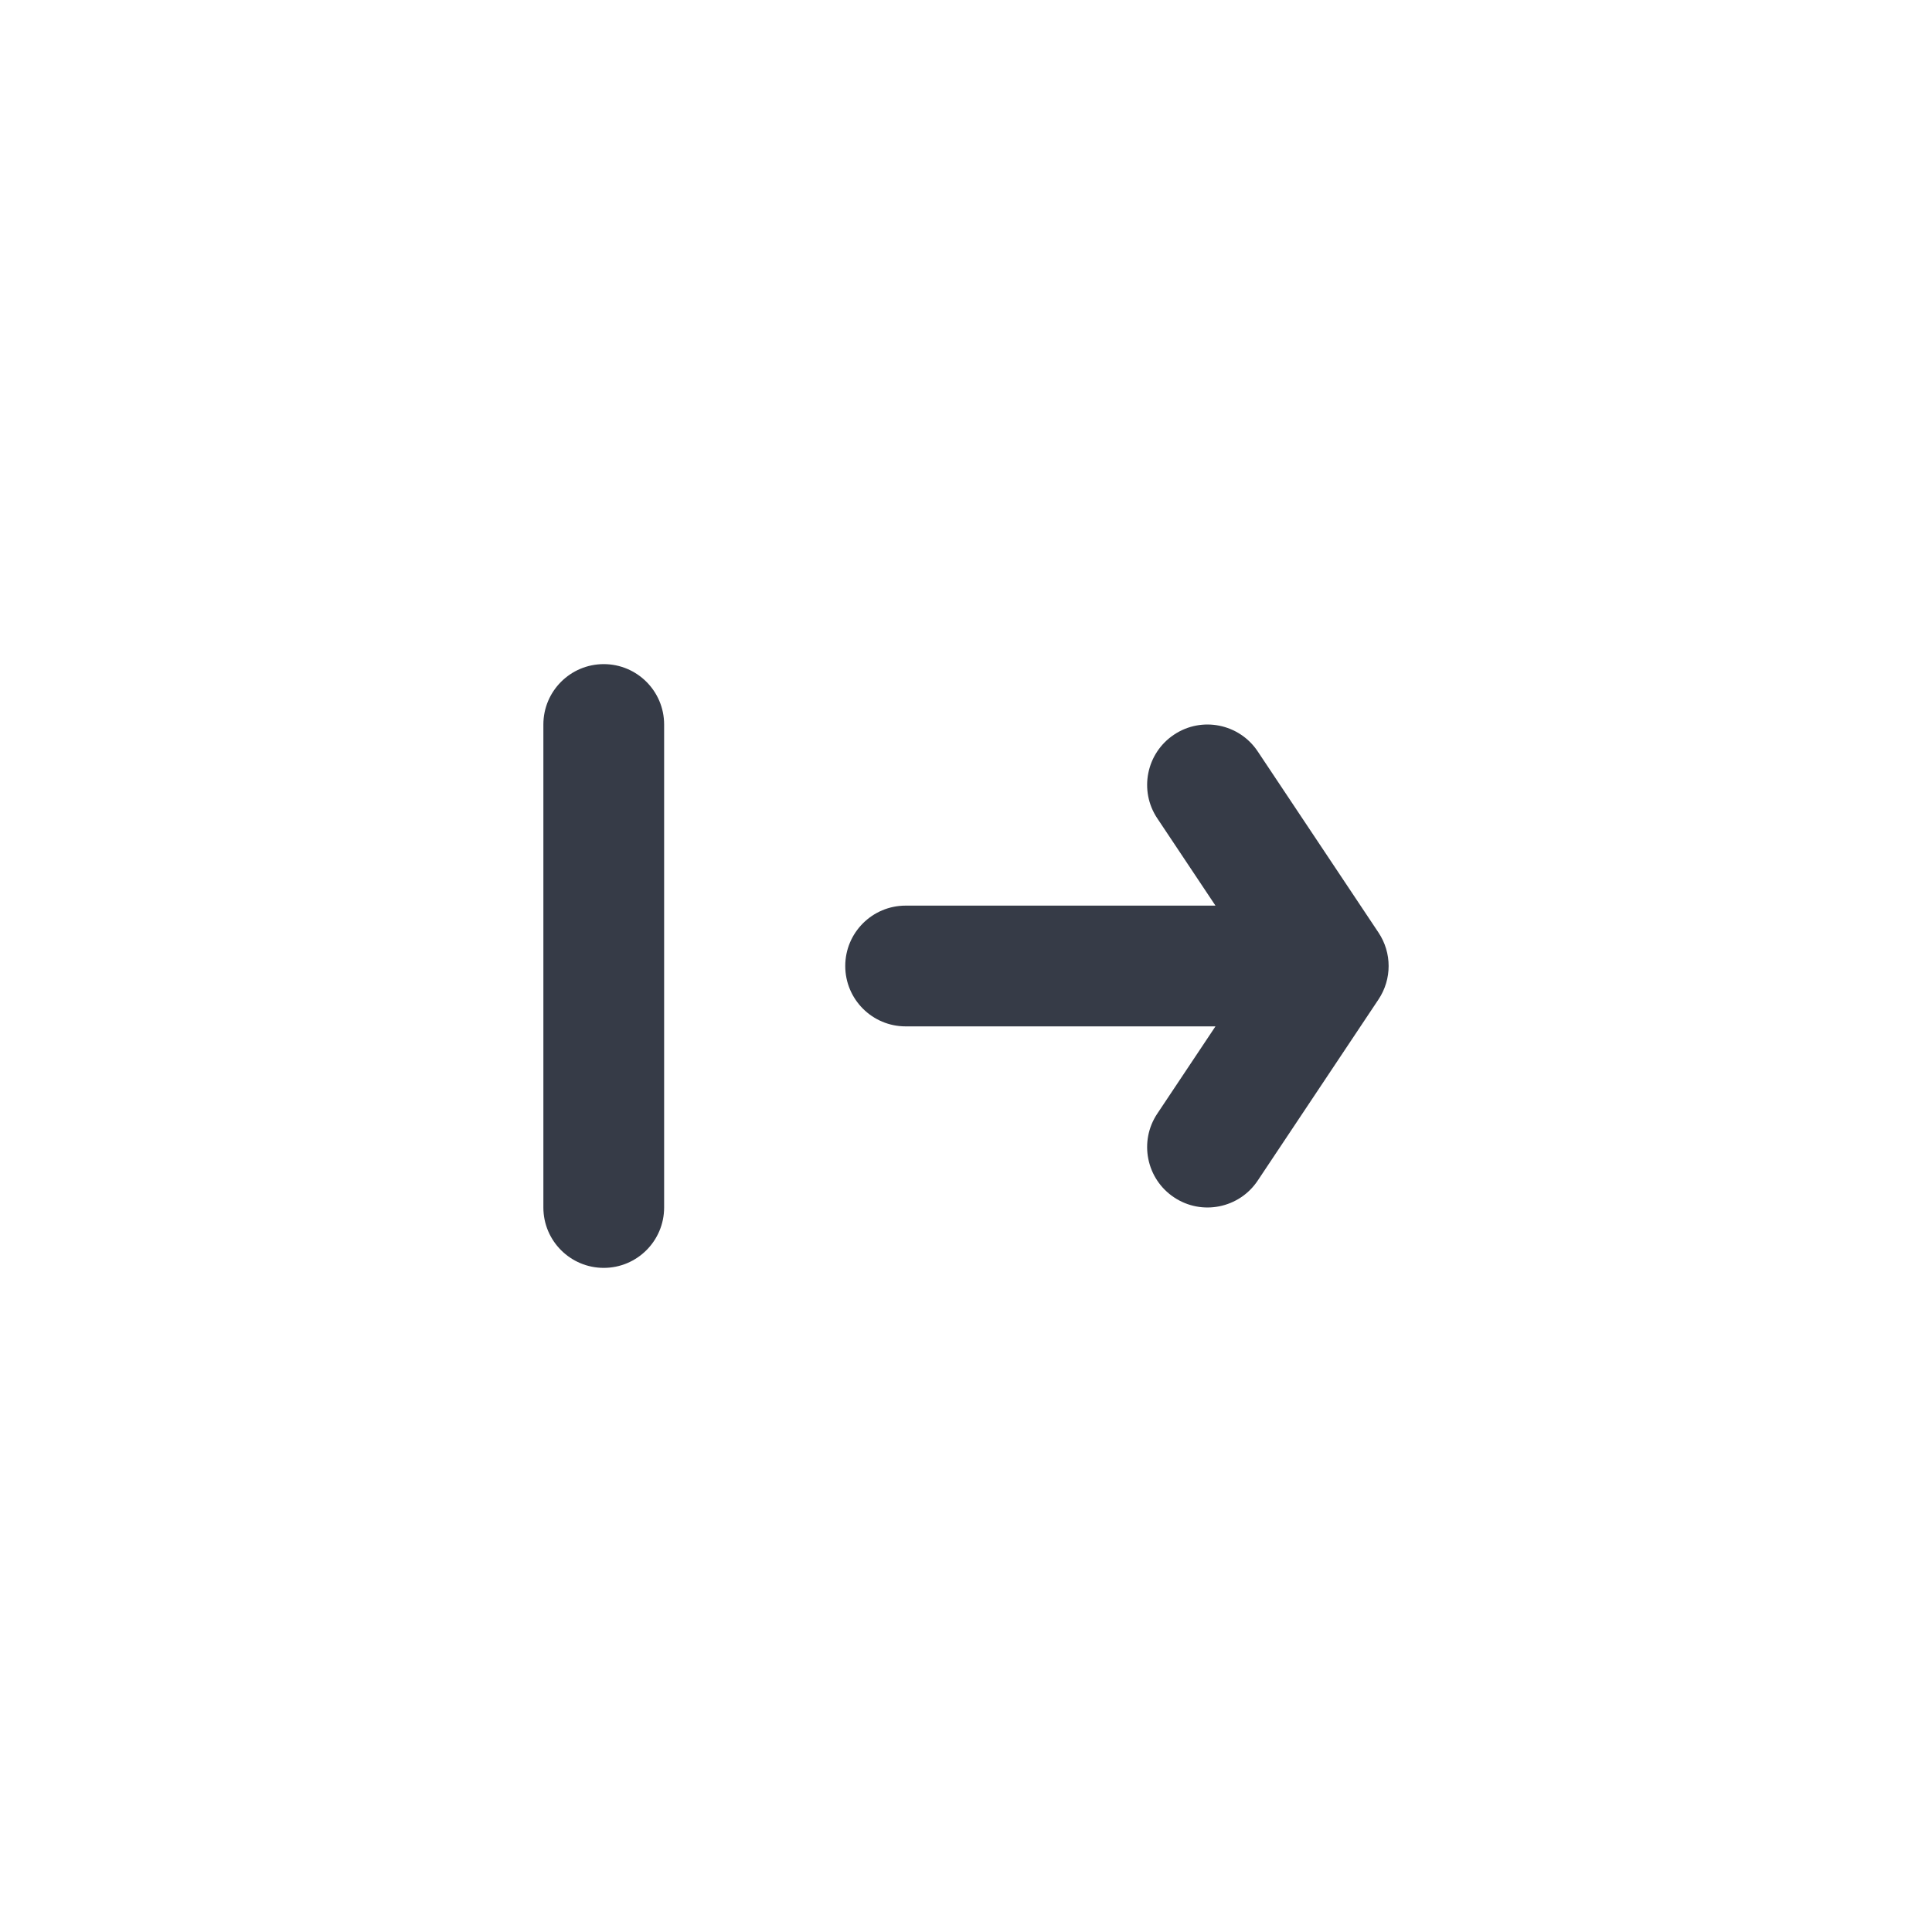
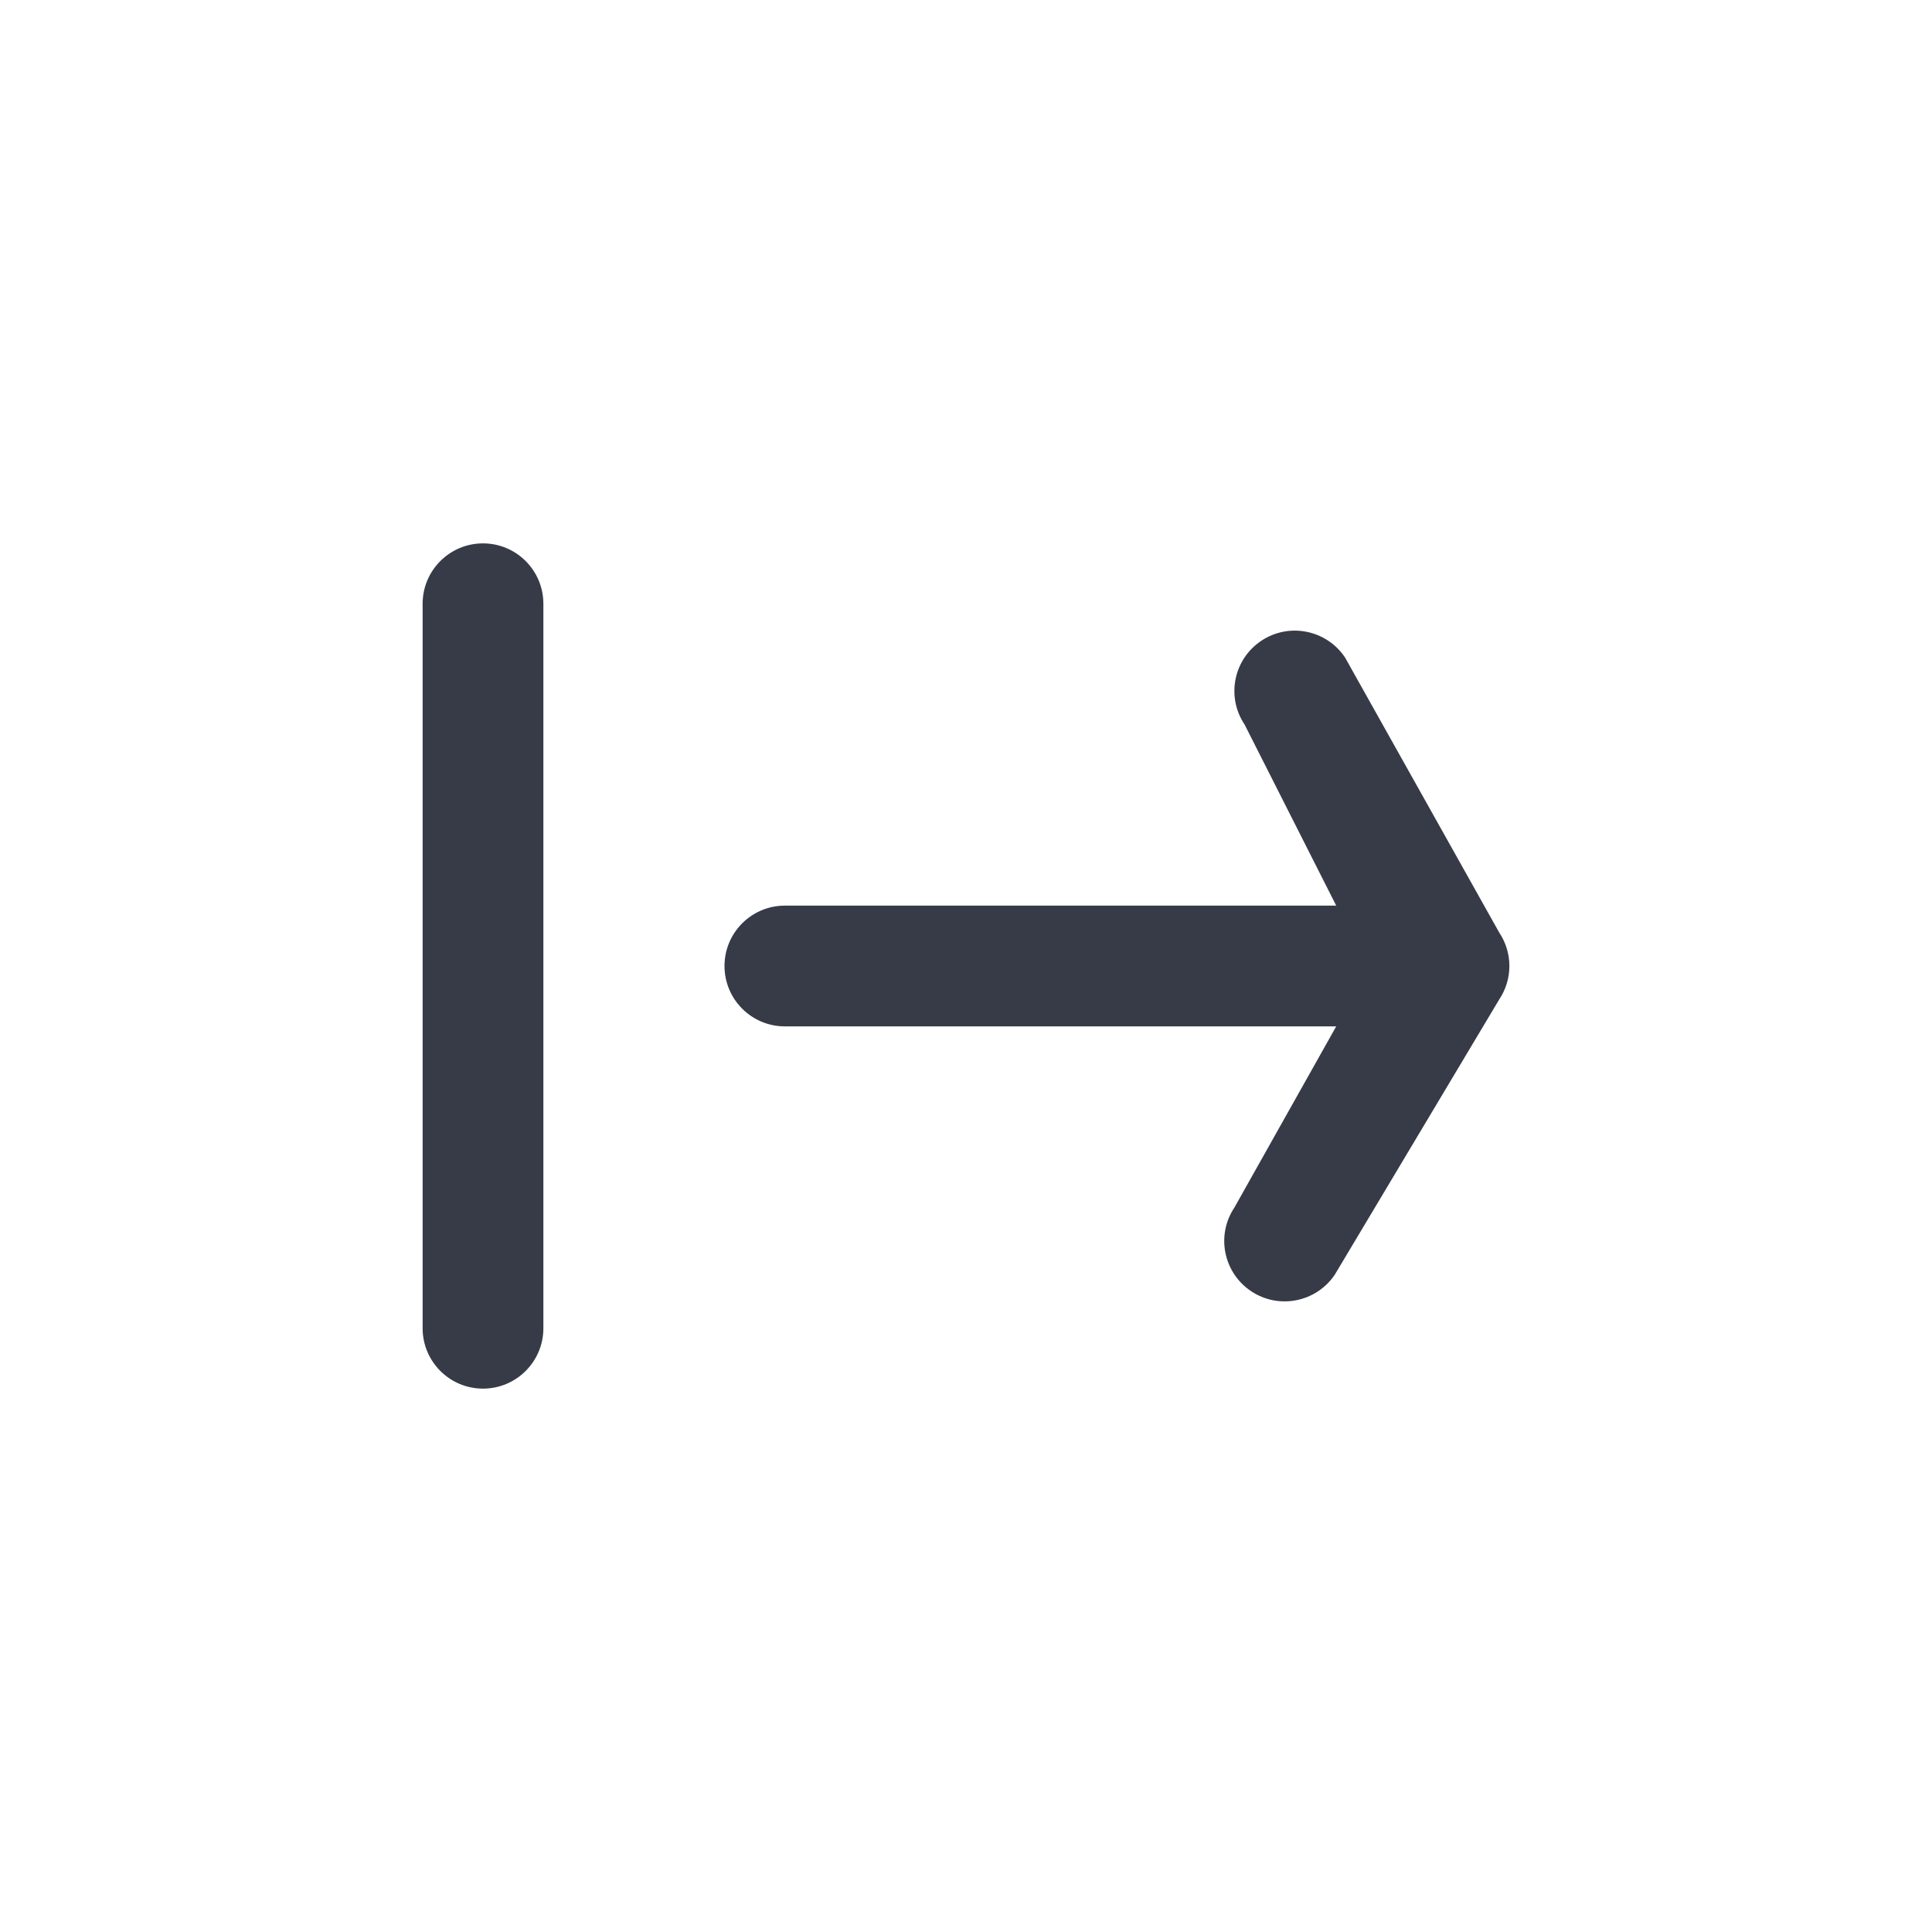
<svg xmlns="http://www.w3.org/2000/svg" width="16" height="16" viewBox="0 0 16 16" fill="none">
-   <path fill-rule="evenodd" clip-rule="evenodd" d="M5.5 6C5.5 5.724 5.276 5.5 5 5.5C4.724 5.5 4.5 5.724 4.5 6V10C4.5 10.276 4.724 10.5 5 10.5C5.276 10.5 5.5 10.276 5.5 10V6ZM11.416 8.277L10.416 9.777C10.263 10.007 9.952 10.069 9.723 9.916C9.493 9.763 9.431 9.452 9.584 9.223L10.066 8.5L7.5 8.5C7.224 8.5 7 8.276 7 8C7 7.724 7.224 7.5 7.5 7.5L10.066 7.5L9.584 6.777C9.431 6.548 9.493 6.237 9.723 6.084C9.952 5.931 10.263 5.993 10.416 6.223L11.416 7.723C11.528 7.891 11.528 8.109 11.416 8.277Z" fill="#363B47" />
+   <path fill-rule="evenodd" clip-rule="evenodd" d="M4.5 11C4.5 11.276 4.276 11.5 4 11.5C3.724 11.5 3.5 11.276 3.5 11L3.5 5C3.5 4.724 3.724 4.5 4 4.5C4.276 4.5 4.5 4.724 4.5 5L4.5 11ZM12.416 7.723L11.139 5.445C10.986 5.216 10.675 5.153 10.445 5.307C10.216 5.46 10.153 5.77 10.307 6L11.066 7.5L6.5 7.5C6.224 7.5 6 7.724 6 8C6 8.276 6.224 8.5 6.5 8.5H11.066L10.223 10C10.069 10.23 10.132 10.54 10.361 10.693C10.591 10.847 10.902 10.784 11.055 10.555L12.416 8.277C12.528 8.109 12.528 7.891 12.416 7.723Z" fill="#363B47" />
</svg>
